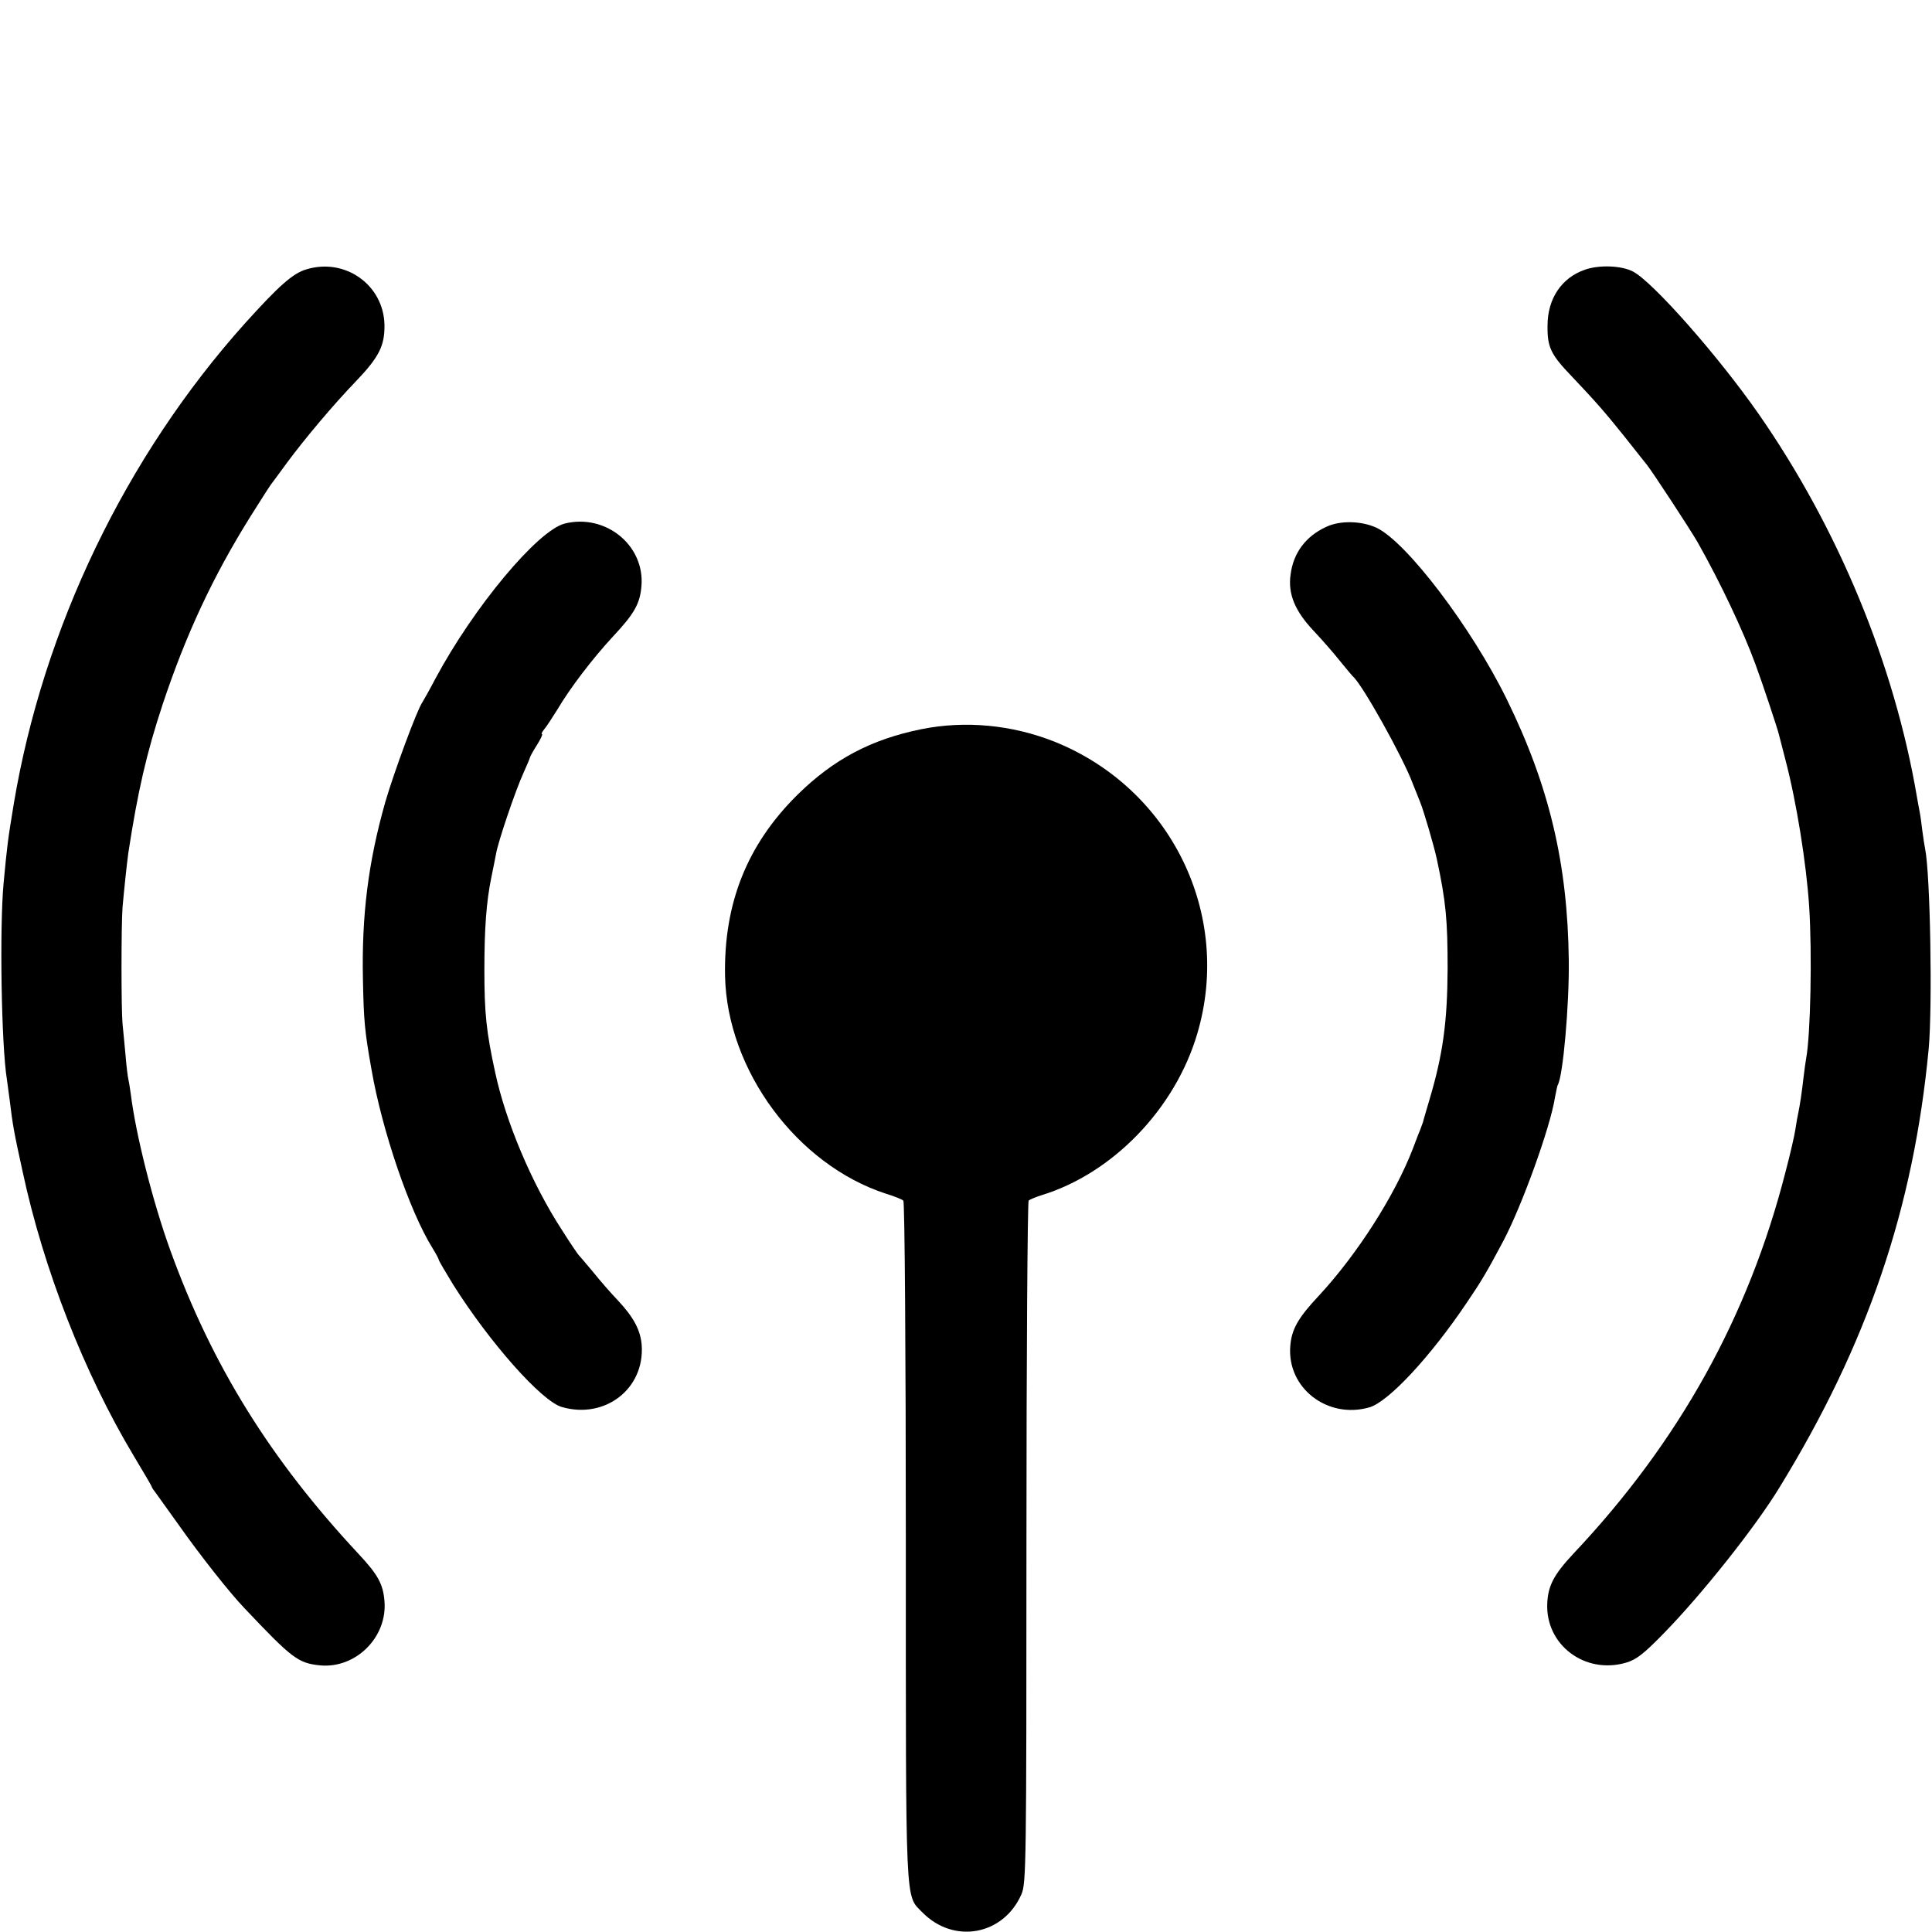
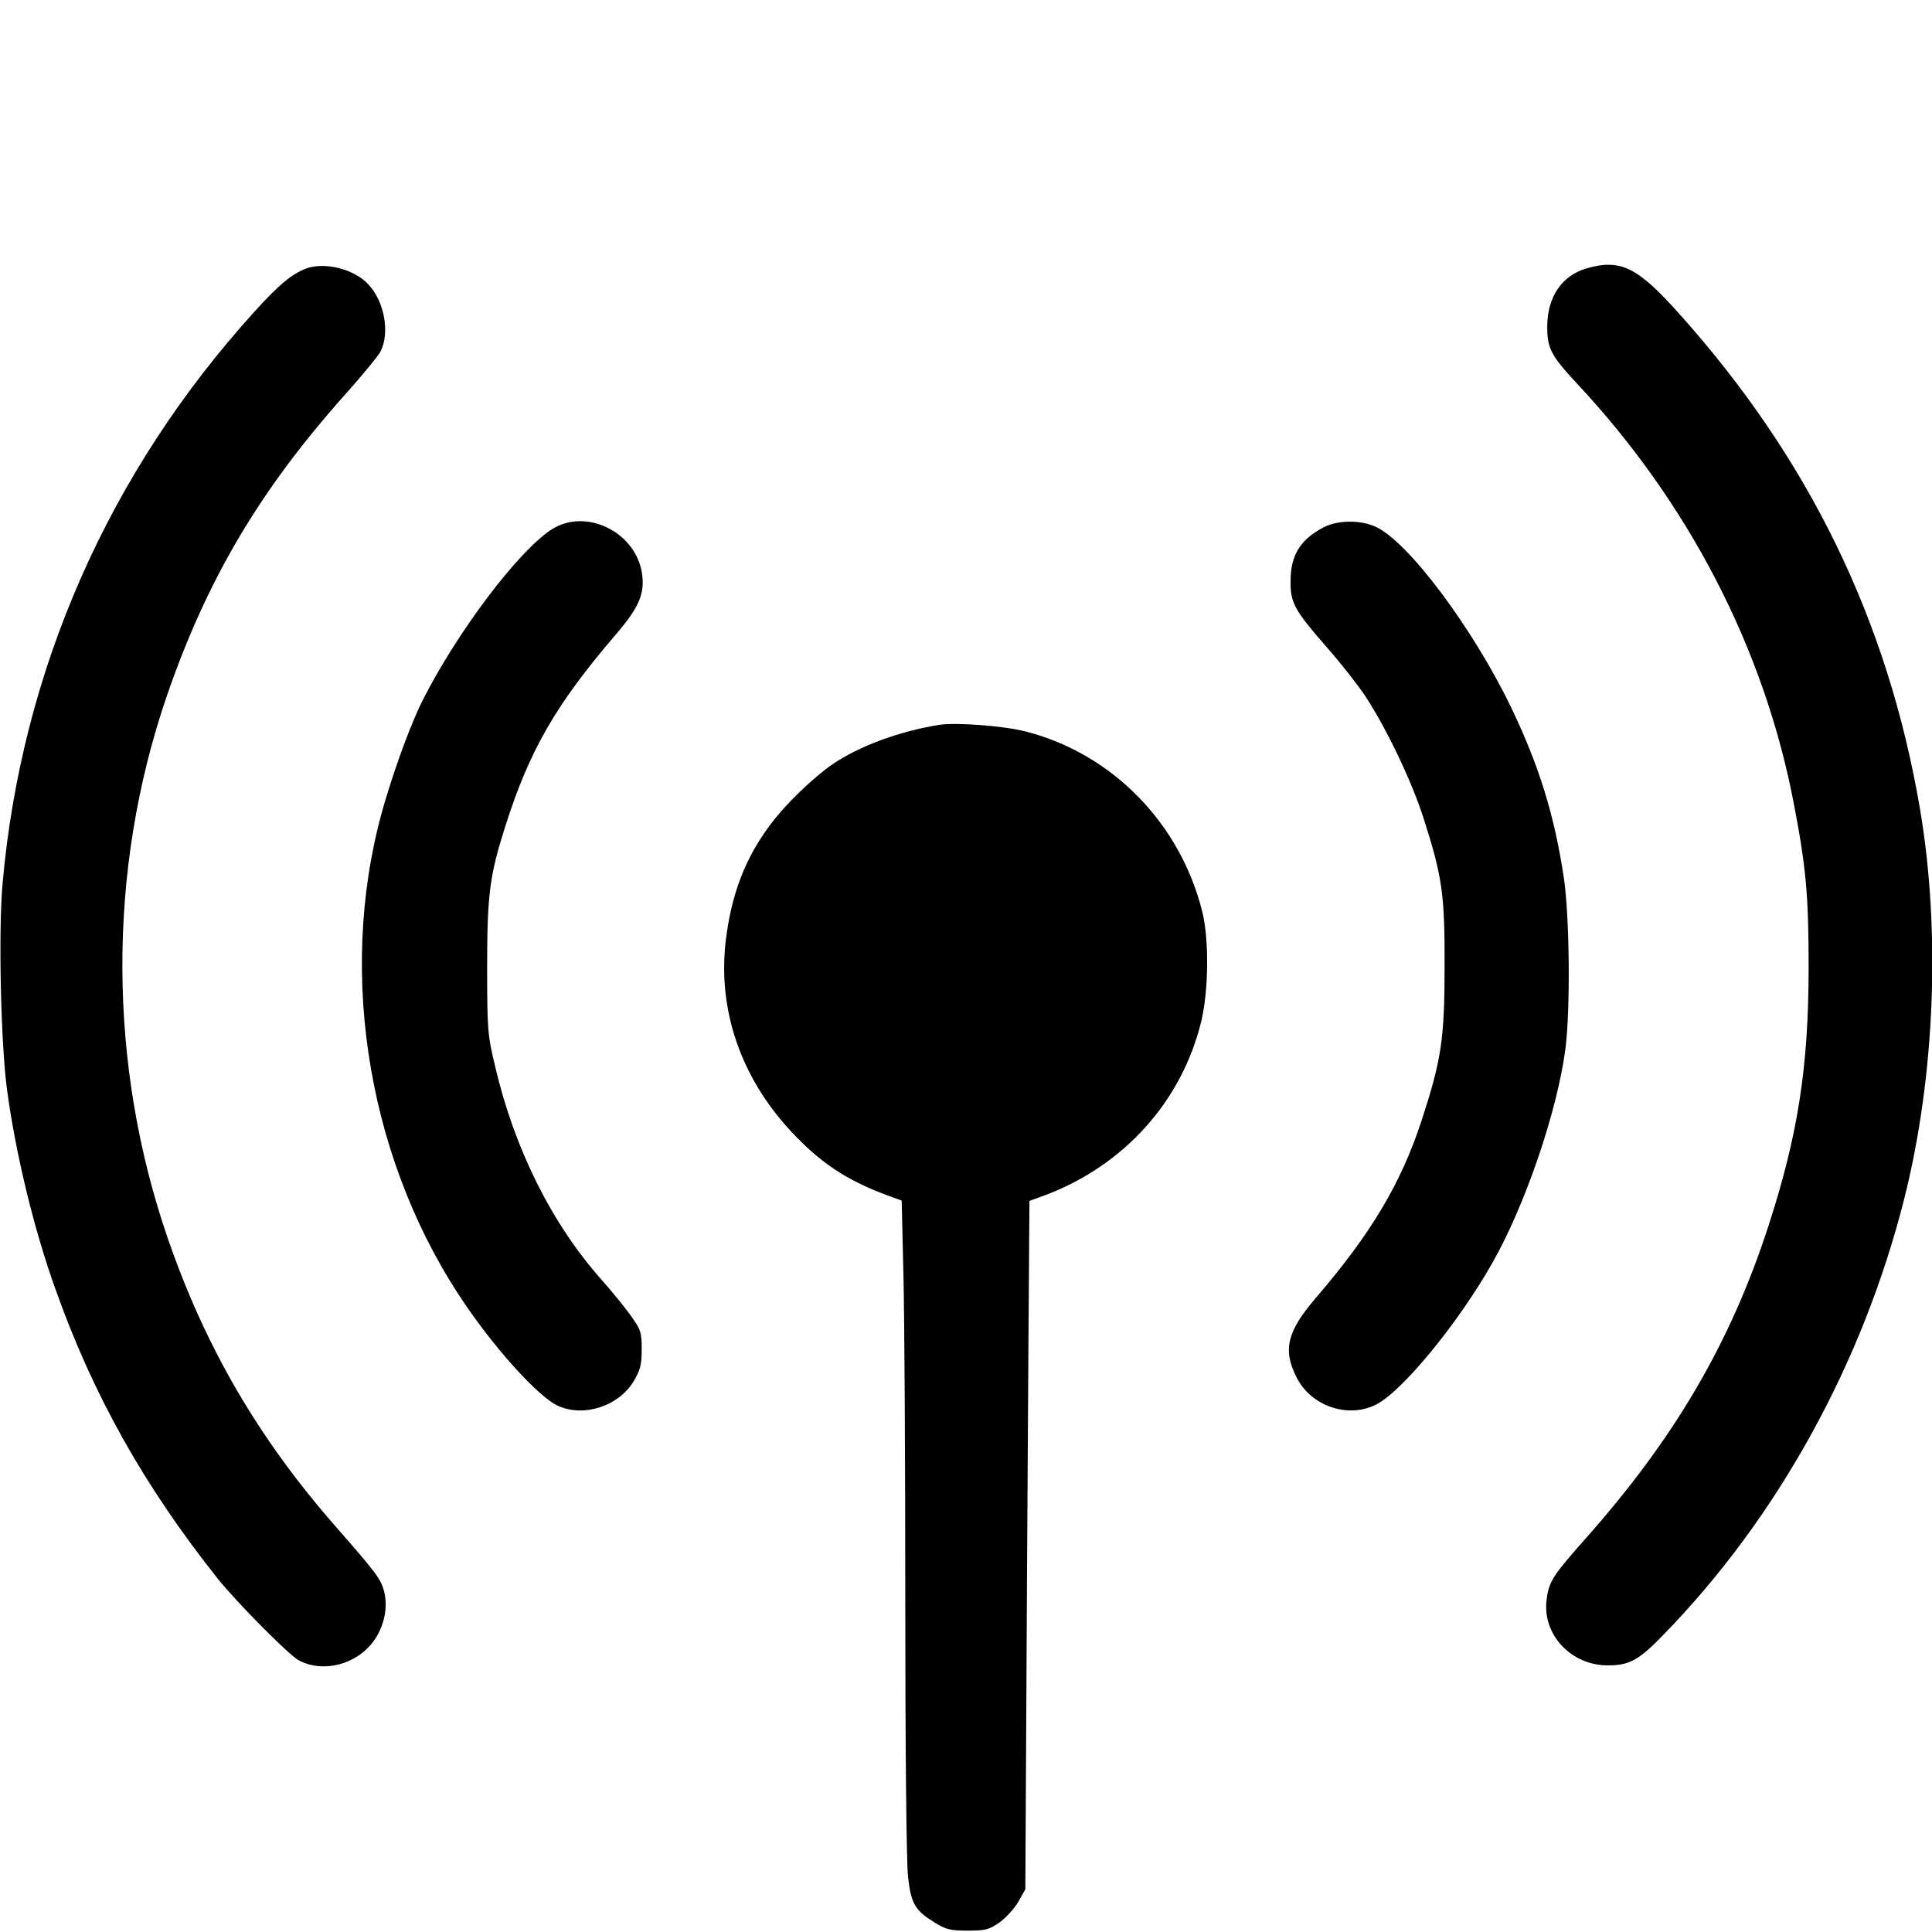
<svg xmlns="http://www.w3.org/2000/svg" version="1.0" width="700pt" height="700pt" viewBox="0 0 700 700" preserveAspectRatio="xMidYMid meet">
  <g transform="translate(0,700) scale(0.1,-0.1)" fill="#000000" stroke="none">
-     <path d="M1110 6024 c-49 -14 -101 -61 -222 -195 -432 -482 -731 -1103 -838 -1741 -22 -133 -24 -151 -37 -288 -15 -163 -8 -589 12 -711 2 -13 6 -46 10 -74 11 -92 16 -119 47 -260 76 -355 224 -732 402 -1029 36 -60 66 -111 66 -113 0 -2 4 -9 10 -16 5 -7 46 -64 91 -127 74 -105 182 -242 234 -296 173 -183 195 -200 275 -208 129 -12 244 102 233 233 -5 62 -24 96 -94 171 -320 343 -531 683 -682 1100 -64 177 -125 420 -143 565 -3 22 -7 47 -9 55 -2 8 -7 47 -10 85 -4 39 -8 90 -11 115 -5 54 -5 355 0 423 5 57 16 162 21 197 34 222 66 362 125 540 84 252 182 462 317 678 37 59 71 112 75 117 5 6 31 42 59 80 63 85 166 208 250 295 83 87 103 128 102 203 -3 145 -143 244 -283 201z" />
-     <path d="M5743 6023 c-85 -29 -136 -105 -136 -203 -1 -79 12 -105 90 -186 86 -91 116 -125 189 -216 36 -46 73 -92 81 -102 22 -28 157 -234 184 -281 84 -149 165 -321 209 -441 26 -70 80 -233 85 -254 2 -8 13 -50 24 -93 40 -152 76 -377 86 -532 11 -171 5 -465 -11 -550 -2 -11 -6 -40 -9 -65 -7 -61 -13 -100 -19 -130 -3 -13 -8 -41 -11 -62 -3 -21 -19 -91 -36 -155 -134 -524 -386 -977 -768 -1382 -71 -76 -92 -116 -95 -180 -7 -151 137 -259 286 -215 37 11 64 32 137 107 136 139 331 384 418 527 318 518 486 1010 541 1590 14 154 6 632 -13 725 -2 11 -7 40 -10 65 -3 25 -7 56 -10 70 -3 14 -7 39 -10 55 -82 480 -285 971 -573 1385 -147 211 -383 478 -455 516 -42 22 -122 25 -174 7z" />
-     <path d="M2046 5103 c-98 -25 -329 -302 -468 -561 -22 -42 -44 -81 -48 -87 -19 -27 -103 -254 -134 -361 -62 -218 -86 -412 -81 -644 3 -148 6 -185 31 -325 38 -220 138 -514 221 -647 13 -21 23 -40 23 -43 0 -3 23 -42 51 -88 132 -210 321 -424 395 -445 157 -45 300 67 289 224 -4 54 -29 101 -85 161 -25 26 -66 73 -90 103 -25 30 -48 57 -51 60 -4 3 -33 46 -64 95 -109 168 -203 392 -241 570 -32 147 -39 214 -39 370 0 150 7 247 25 335 6 30 14 68 17 85 7 44 71 232 99 293 13 29 24 55 24 57 0 3 11 23 25 45 14 22 22 40 19 40 -4 0 0 8 8 18 8 9 29 42 48 72 46 78 127 184 202 265 77 82 97 119 102 181 13 148 -130 264 -278 227z" />
-     <path d="M4805 5091 c-74 -34 -119 -94 -129 -173 -10 -70 16 -132 83 -203 31 -33 74 -82 96 -110 22 -27 43 -52 46 -55 33 -26 184 -297 218 -390 8 -19 19 -48 26 -65 12 -28 51 -161 61 -208 33 -154 39 -221 39 -397 -1 -193 -17 -311 -66 -475 -11 -38 -22 -74 -23 -80 -2 -5 -7 -19 -11 -30 -5 -11 -16 -41 -26 -67 -66 -171 -202 -383 -340 -532 -76 -81 -99 -122 -104 -182 -13 -153 135 -267 287 -223 70 21 222 185 353 380 53 78 73 112 132 223 67 127 170 411 187 520 4 21 8 41 10 45 19 30 42 292 40 451 -4 351 -71 633 -225 947 -127 259 -363 570 -472 621 -54 25 -132 27 -182 3z" />
-     <path d="M3338 4358 c-182 -37 -318 -109 -449 -238 -182 -180 -267 -393 -262 -656 7 -341 260 -684 583 -789 30 -9 59 -21 63 -25 5 -4 9 -560 9 -1235 0 -1347 -3 -1279 60 -1344 114 -116 294 -83 359 66 17 40 18 106 18 1274 0 677 4 1235 8 1239 4 4 26 13 48 20 257 79 483 313 563 585 128 433 -96 889 -518 1058 -154 61 -323 77 -482 45z" />
+     <path d="M1109 6027 c-52 -20 -97 -57 -186 -155 -530 -584 -846 -1302 -914 -2077 -15 -174 -6 -571 16 -740 31 -232 98 -510 176 -726 137 -386 322 -714 588 -1049 70 -87 259 -278 294 -296 99 -52 235 -6 288 98 26 50 33 106 20 155 -12 43 -31 68 -173 230 -280 319 -473 650 -609 1043 -219 633 -221 1337 -5 1967 145 422 337 747 646 1093 62 69 119 139 128 155 35 67 16 180 -42 243 -51 57 -159 84 -227 59z" />
+     <path d="M5750 6028 c-90 -25 -143 -103 -144 -208 -1 -81 13 -108 108 -210 405 -433 678 -961 785 -1520 45 -233 54 -336 54 -595 0 -361 -39 -608 -145 -935 -138 -426 -342 -774 -668 -1140 -113 -128 -128 -150 -136 -214 -18 -126 87 -240 221 -240 78 0 112 18 201 110 413 423 722 982 873 1579 112 443 133 972 57 1417 -116 679 -401 1265 -869 1788 -153 172 -215 203 -337 168z" />
+     <path d="M1999 5082 c-121 -78 -343 -372 -469 -622 -37 -74 -90 -214 -131 -350 -180 -587 -79 -1277 263 -1801 118 -182 291 -375 363 -404 93 -40 216 1 270 89 25 42 30 60 30 117 0 61 -3 71 -38 120 -21 30 -70 90 -109 134 -179 202 -314 472 -384 771 -27 113 -29 131 -29 359 0 264 9 334 67 515 87 273 183 439 400 692 84 98 105 148 94 221 -23 150 -203 238 -327 159z" />
+     <path d="M4795 5089 c-84 -44 -119 -101 -119 -194 -1 -79 14 -106 131 -240 53 -60 116 -141 141 -179 78 -120 167 -307 210 -441 68 -212 77 -277 76 -540 0 -260 -12 -336 -83 -554 -75 -229 -183 -410 -383 -643 -105 -122 -121 -189 -70 -289 52 -103 184 -149 286 -99 93 45 297 292 423 514 118 207 235 548 265 777 18 142 15 480 -6 619 -34 226 -89 404 -190 615 -138 287 -373 602 -491 656 -55 26 -140 25 -190 -2z" />
+     <path d="M3405 4374 c-146 -23 -294 -78 -390 -144 -68 -47 -169 -144 -221 -214 -95 -125 -145 -258 -165 -429 -28 -249 56 -491 236 -685 106 -114 200 -177 347 -232 l55 -20 6 -257 c4 -141 7 -673 7 -1182 0 -537 4 -962 10 -1011 11 -98 25 -121 95 -165 42 -26 58 -30 121 -30 64 0 77 3 116 30 23 17 54 51 68 75 l25 45 6 1125 c4 619 7 1180 8 1247 l1 122 55 20 c286 107 496 339 567 629 27 111 29 294 5 395 -79 323 -327 577 -642 657 -78 20 -250 33 -310 24z" />
  </g>
</svg>
